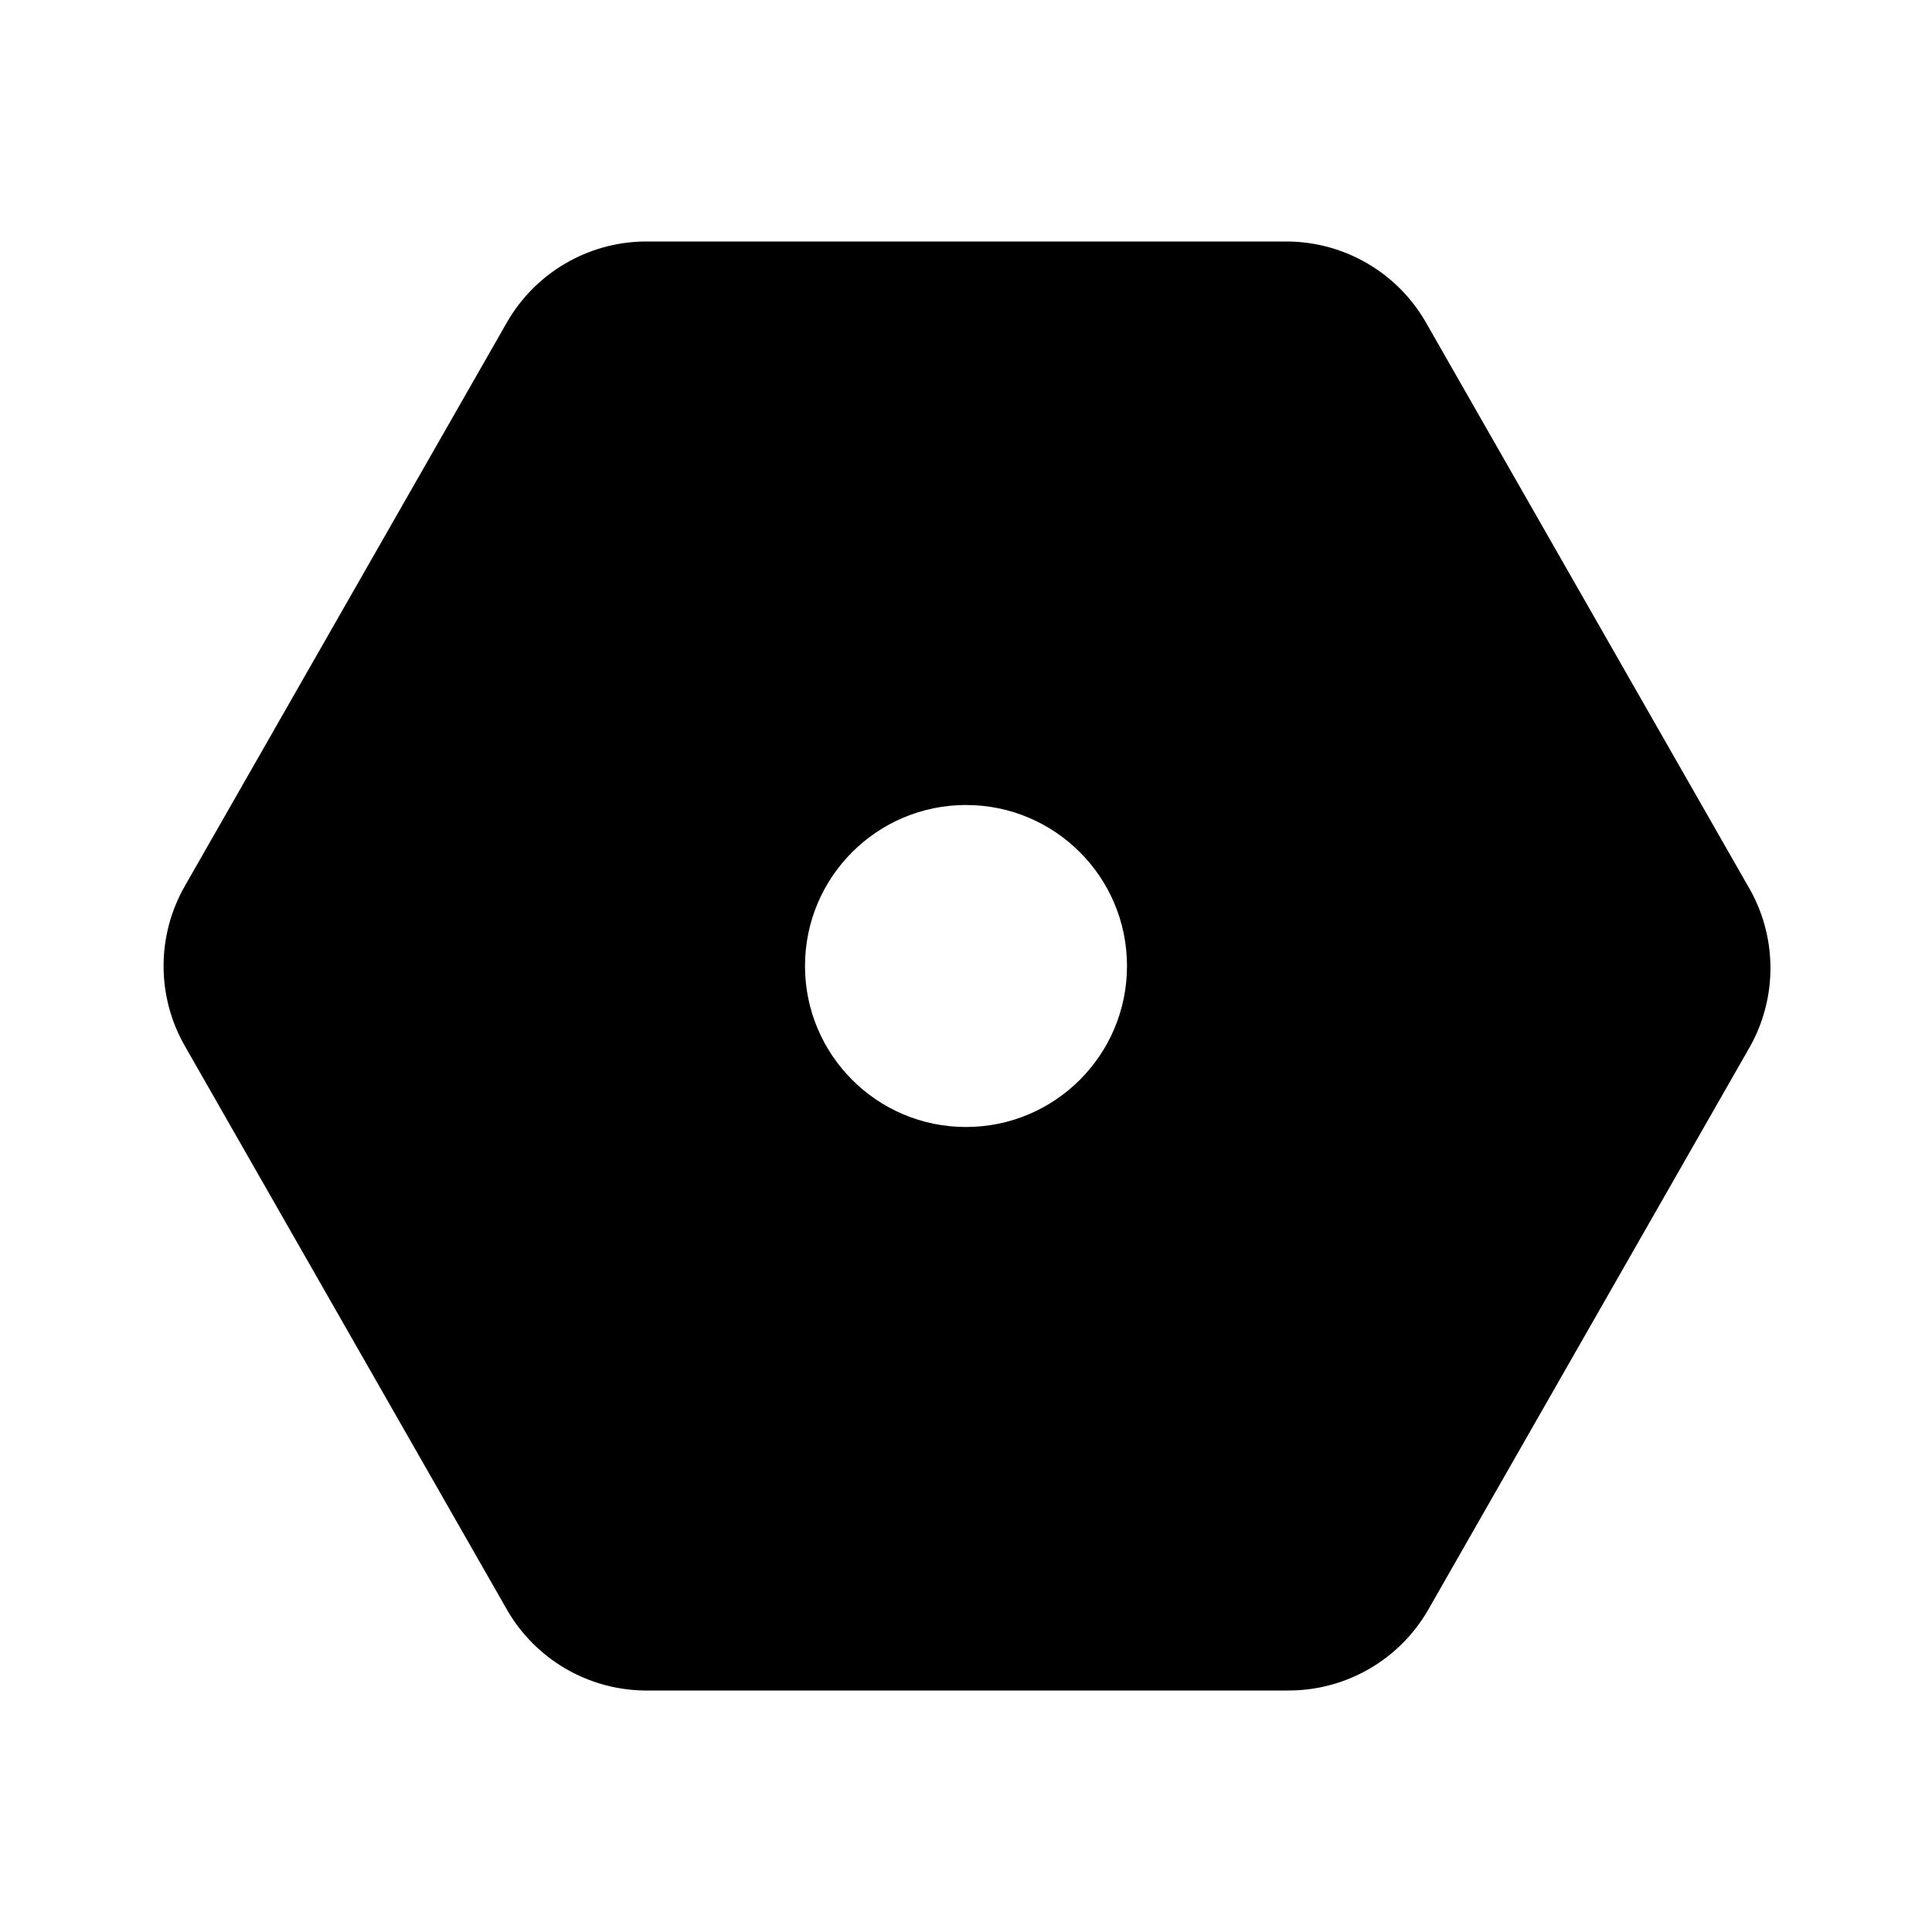
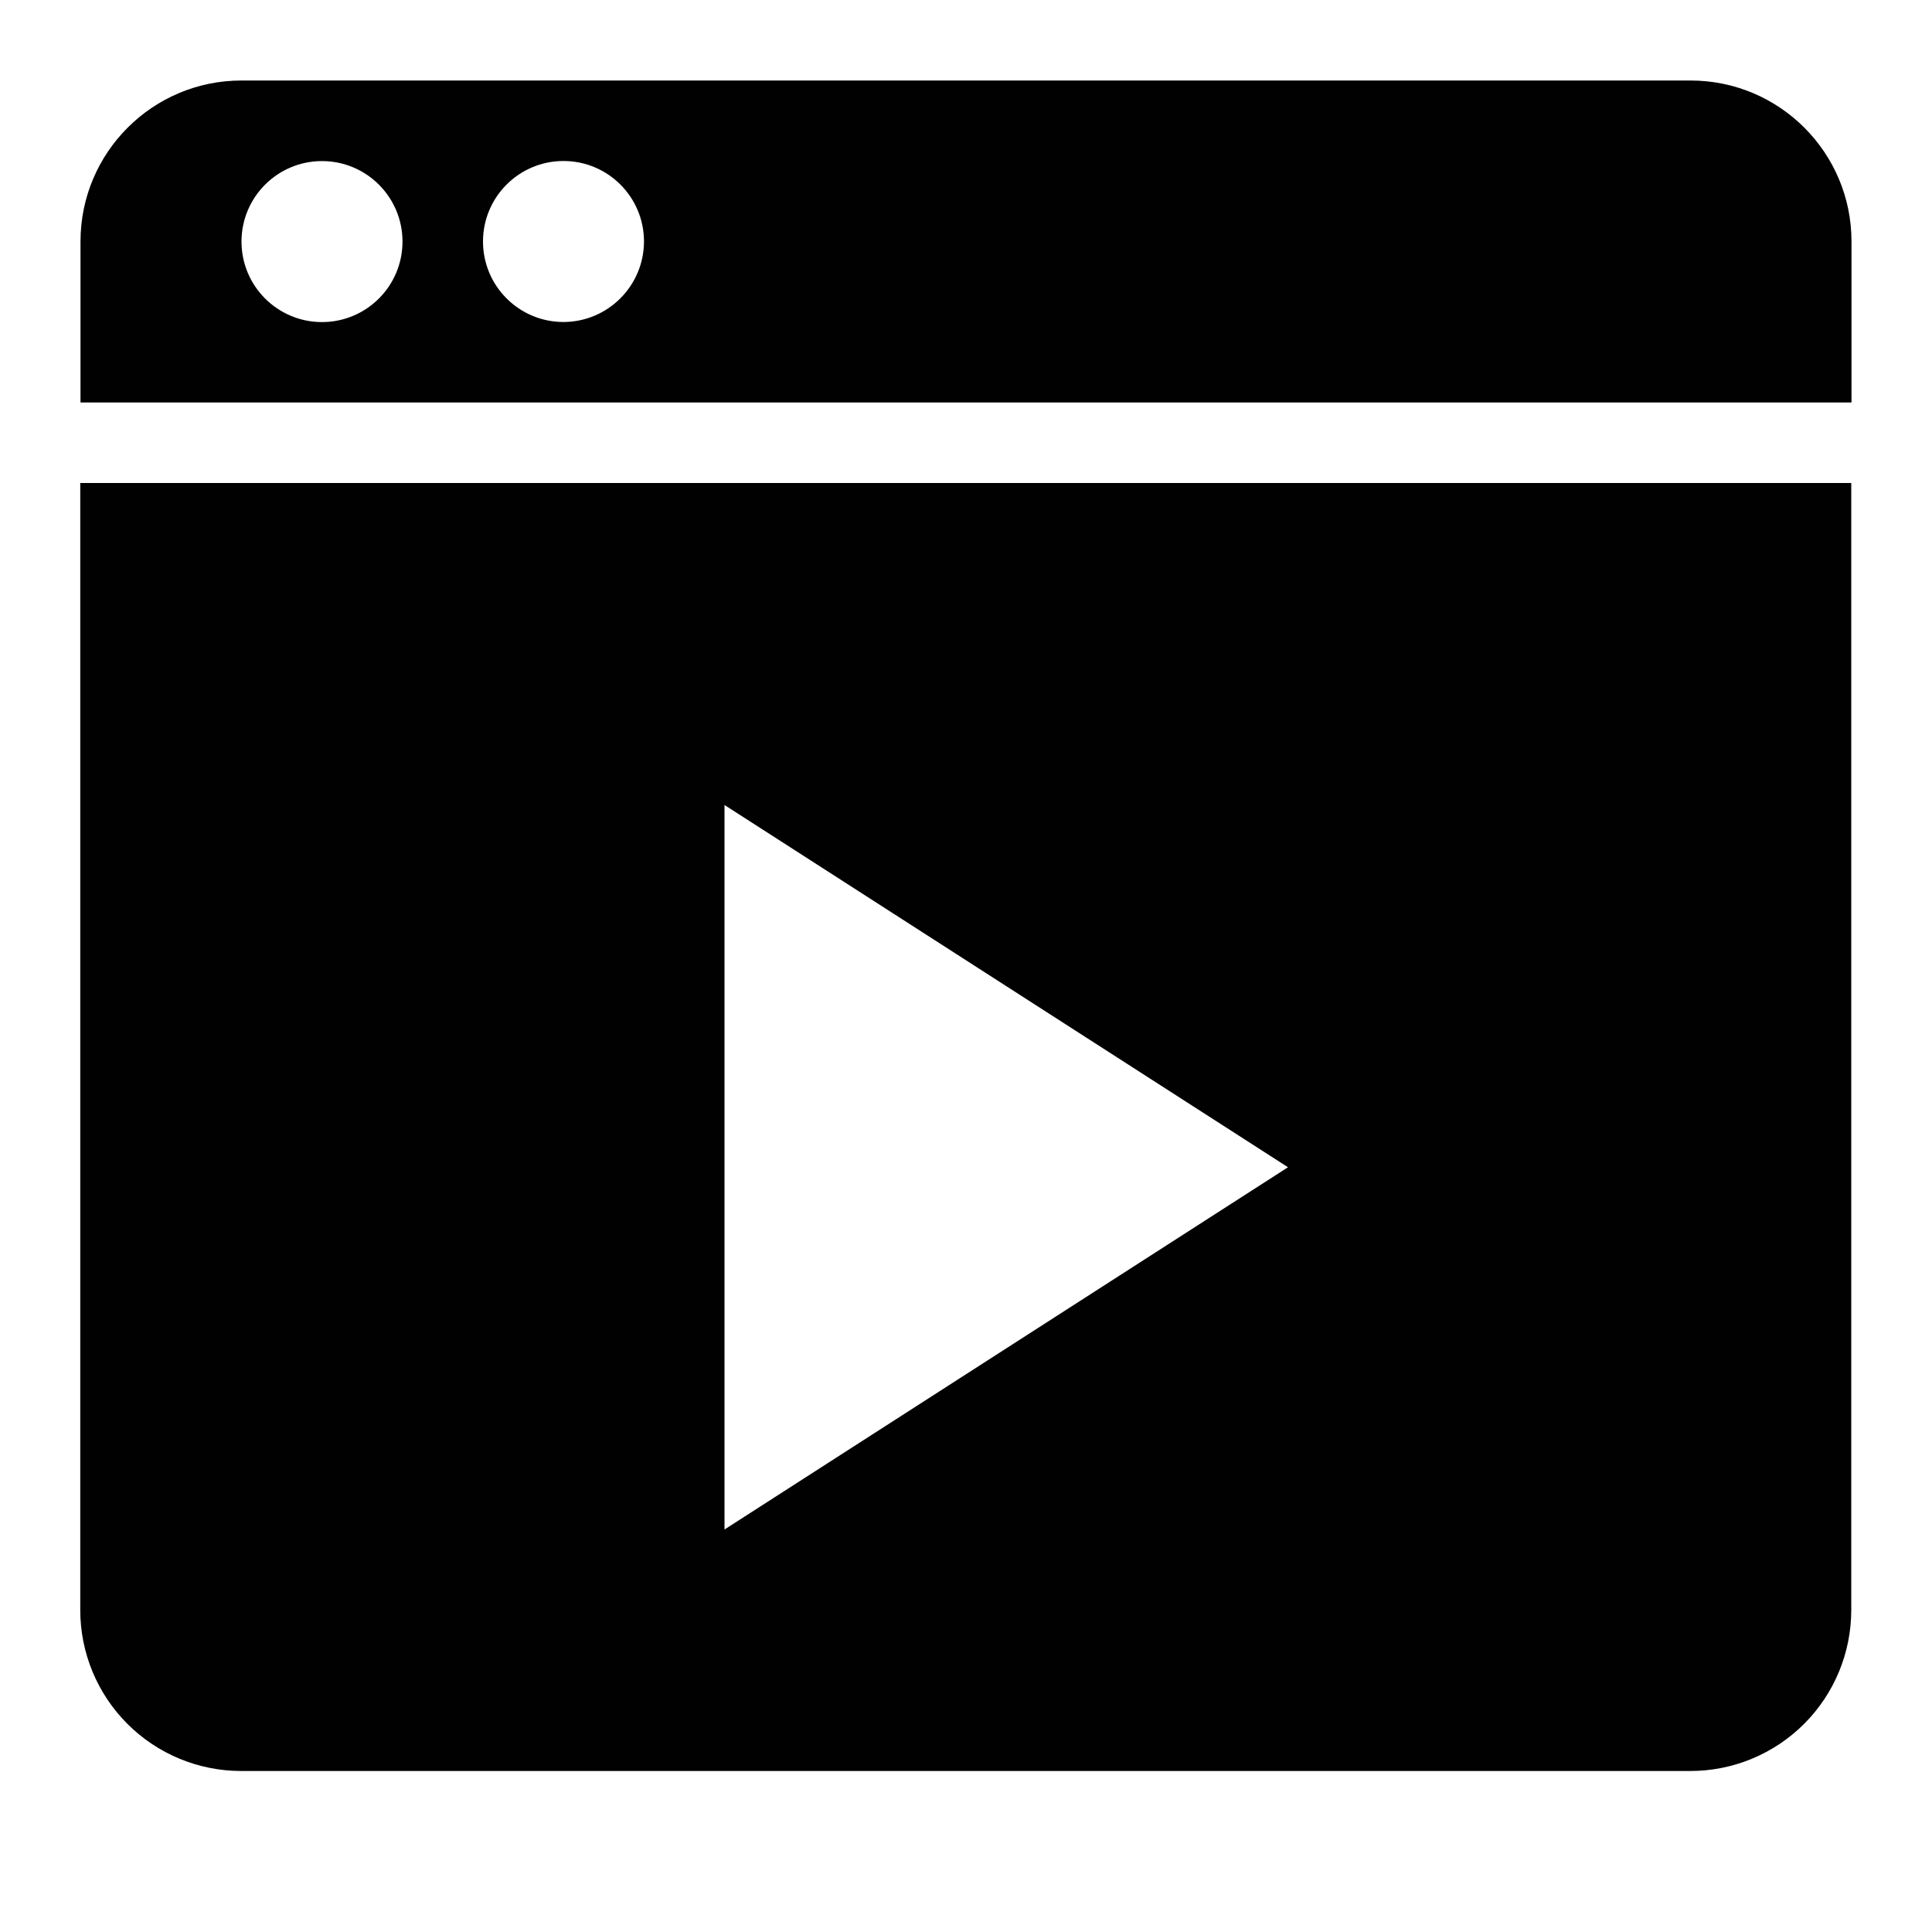
<svg xmlns="http://www.w3.org/2000/svg" id="Layer_1" data-name="Layer 1" viewBox="0 0 24 24">
-   <path d="M21.71,11l-4-7A2,2,0,0,0,16,3H8A2,2,0,0,0,6.3,4l-4,7a2,2,0,0,0,0,2l4,7A2,2,0,0,0,8,21H16a2,2,0,0,0,1.74-1l4-7A2,2,0,0,0,21.71,11ZM12,14a2,2,0,1,1,2-2A2,2,0,0,1,12,14Z" />
+   <defs>
+     <style>.cls-1{fill:#010101;}</style>
+   </defs>
+   <g id="art_1" data-name="art 1">
+     <path class="cls-1" d="M1,3V5h22V3a2,2,0,0,0-2-2h-18A2,2,0,0,0,1,3ZM4,4.001a1,1,0,1,1,1-1A1,1,0,0,1,4,4.001ZM7,4a1,1,0,1,1,1-1A1.003,1.003,0,0,1,7,4Z" />
+   </g>
+   <path class="cls-1" d="M.997,6v14a1.999,1.999,0,0,0,2,2h18a1.999,1.999,0,0,0,2-2v-14ZM12.5,16.75,9,19V10l3.5,2.25L16,14.5Z" />
</svg>
